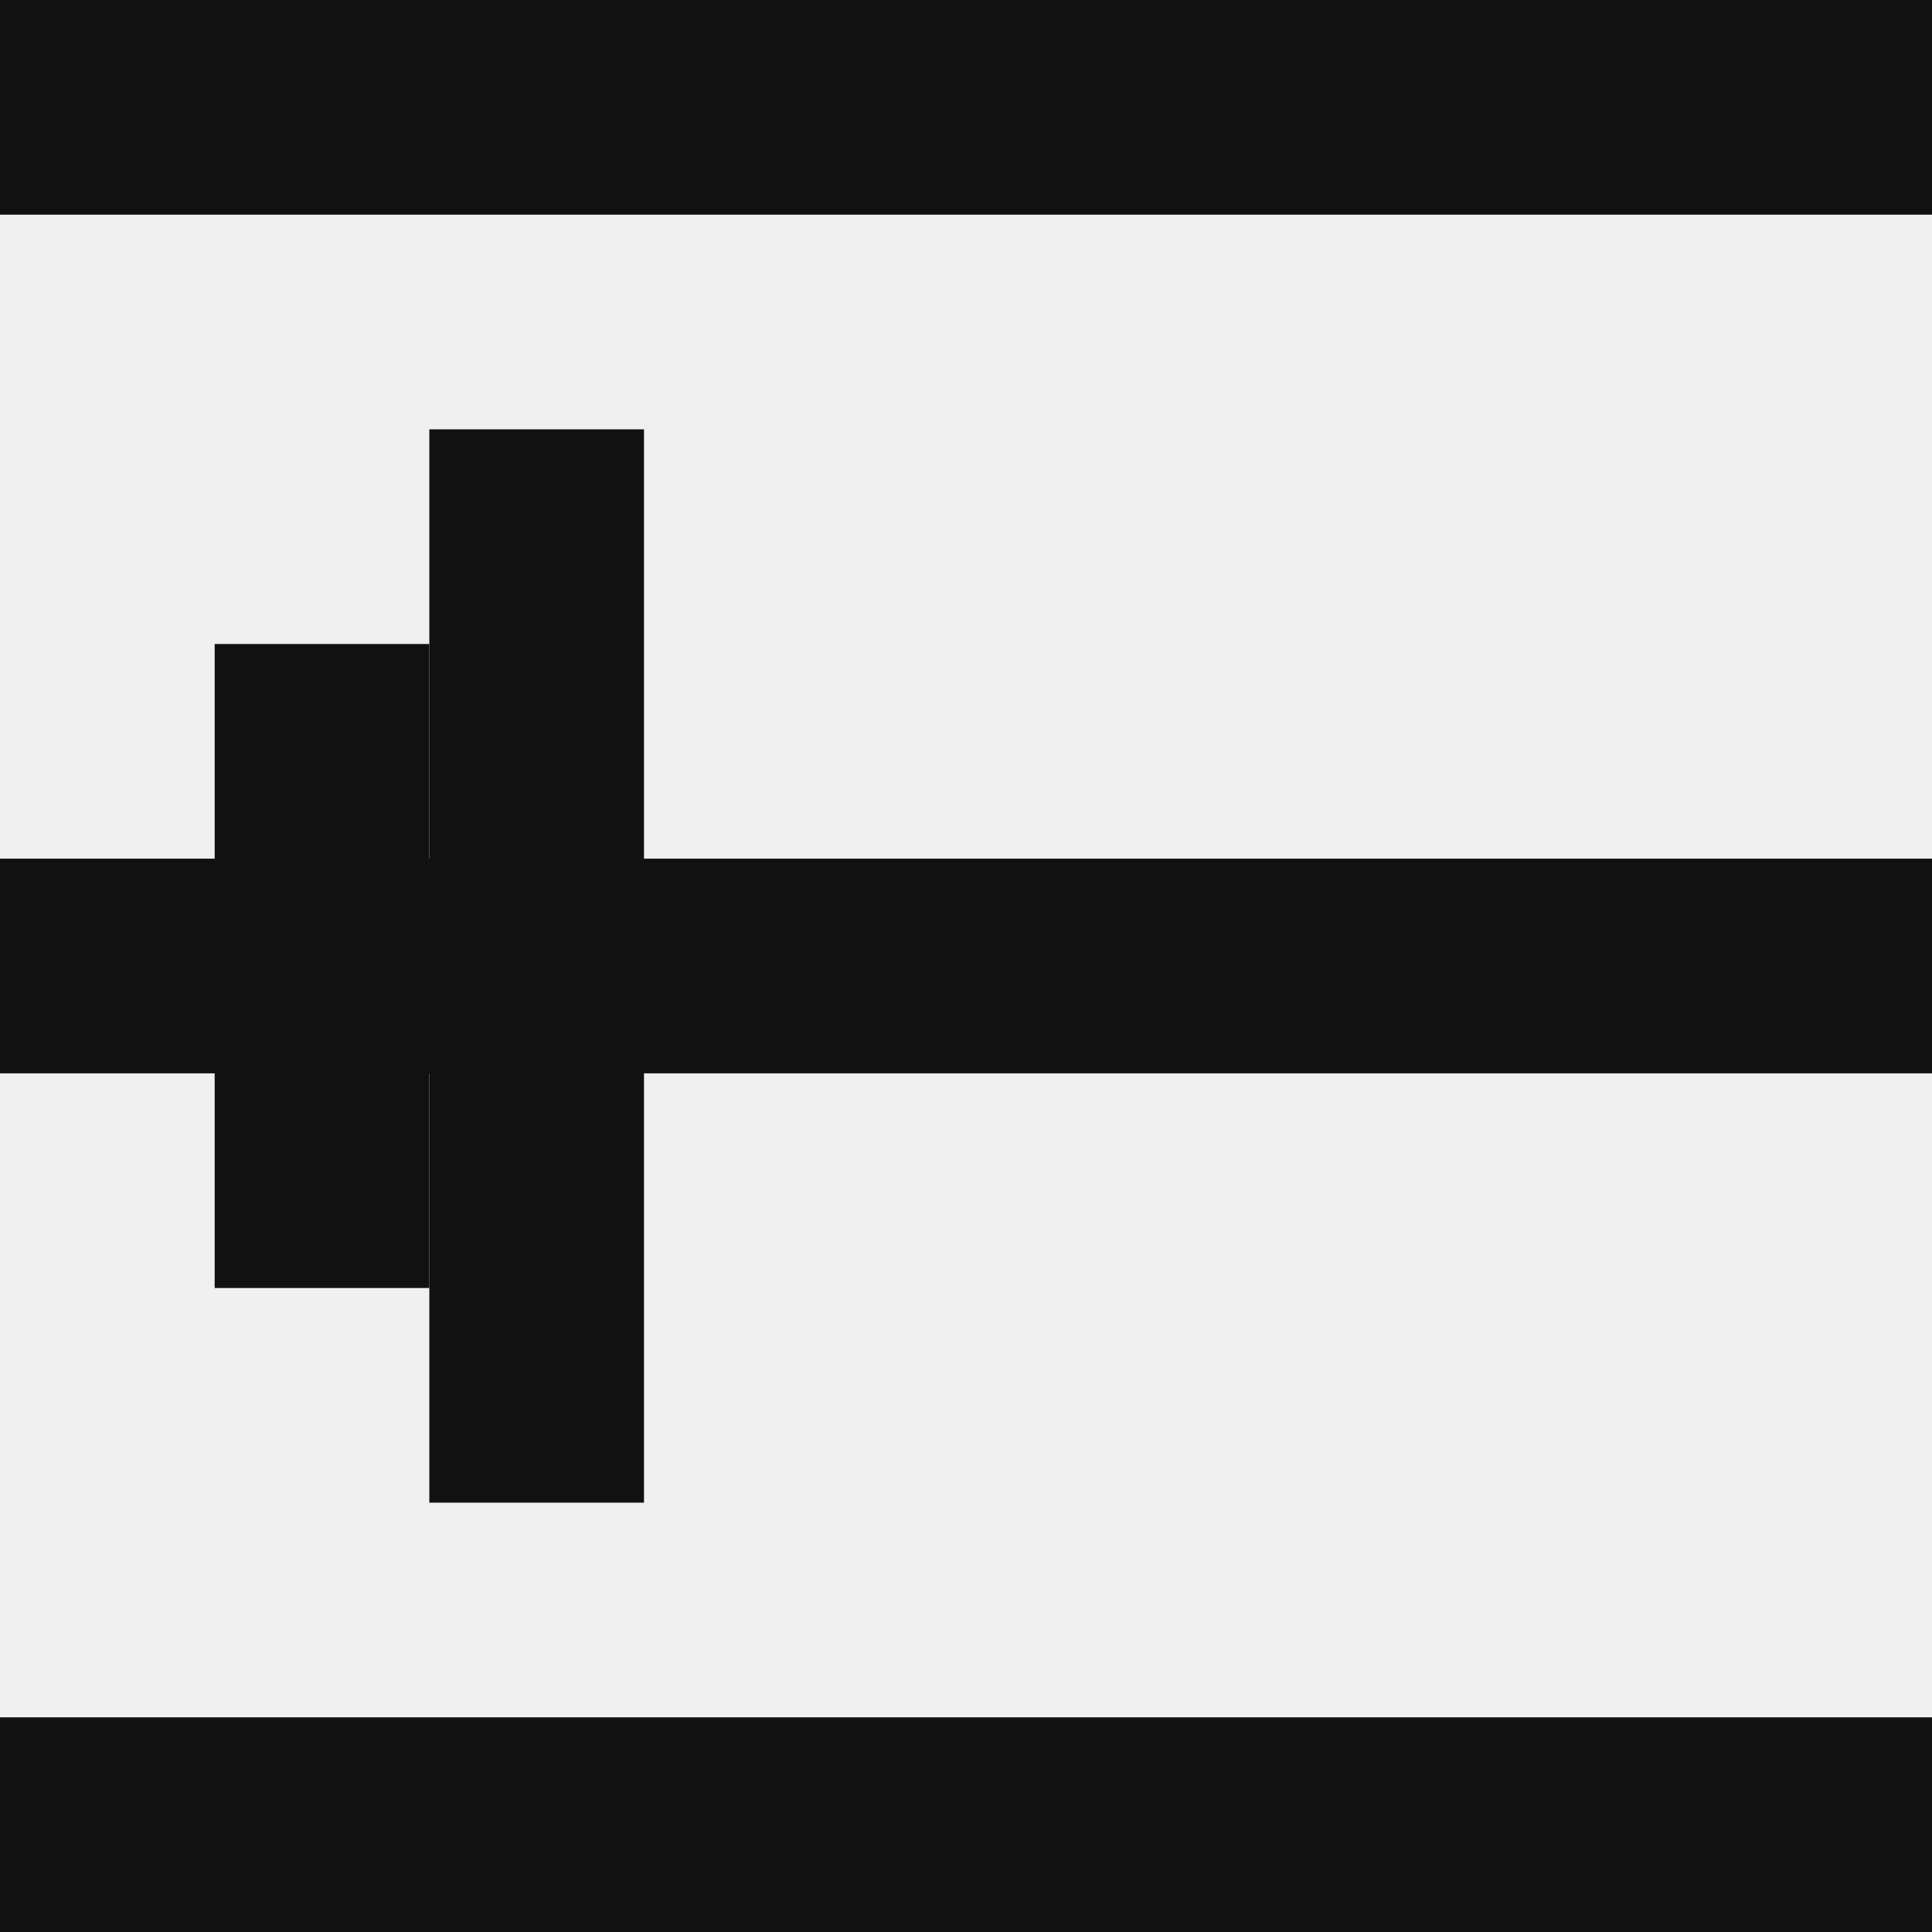
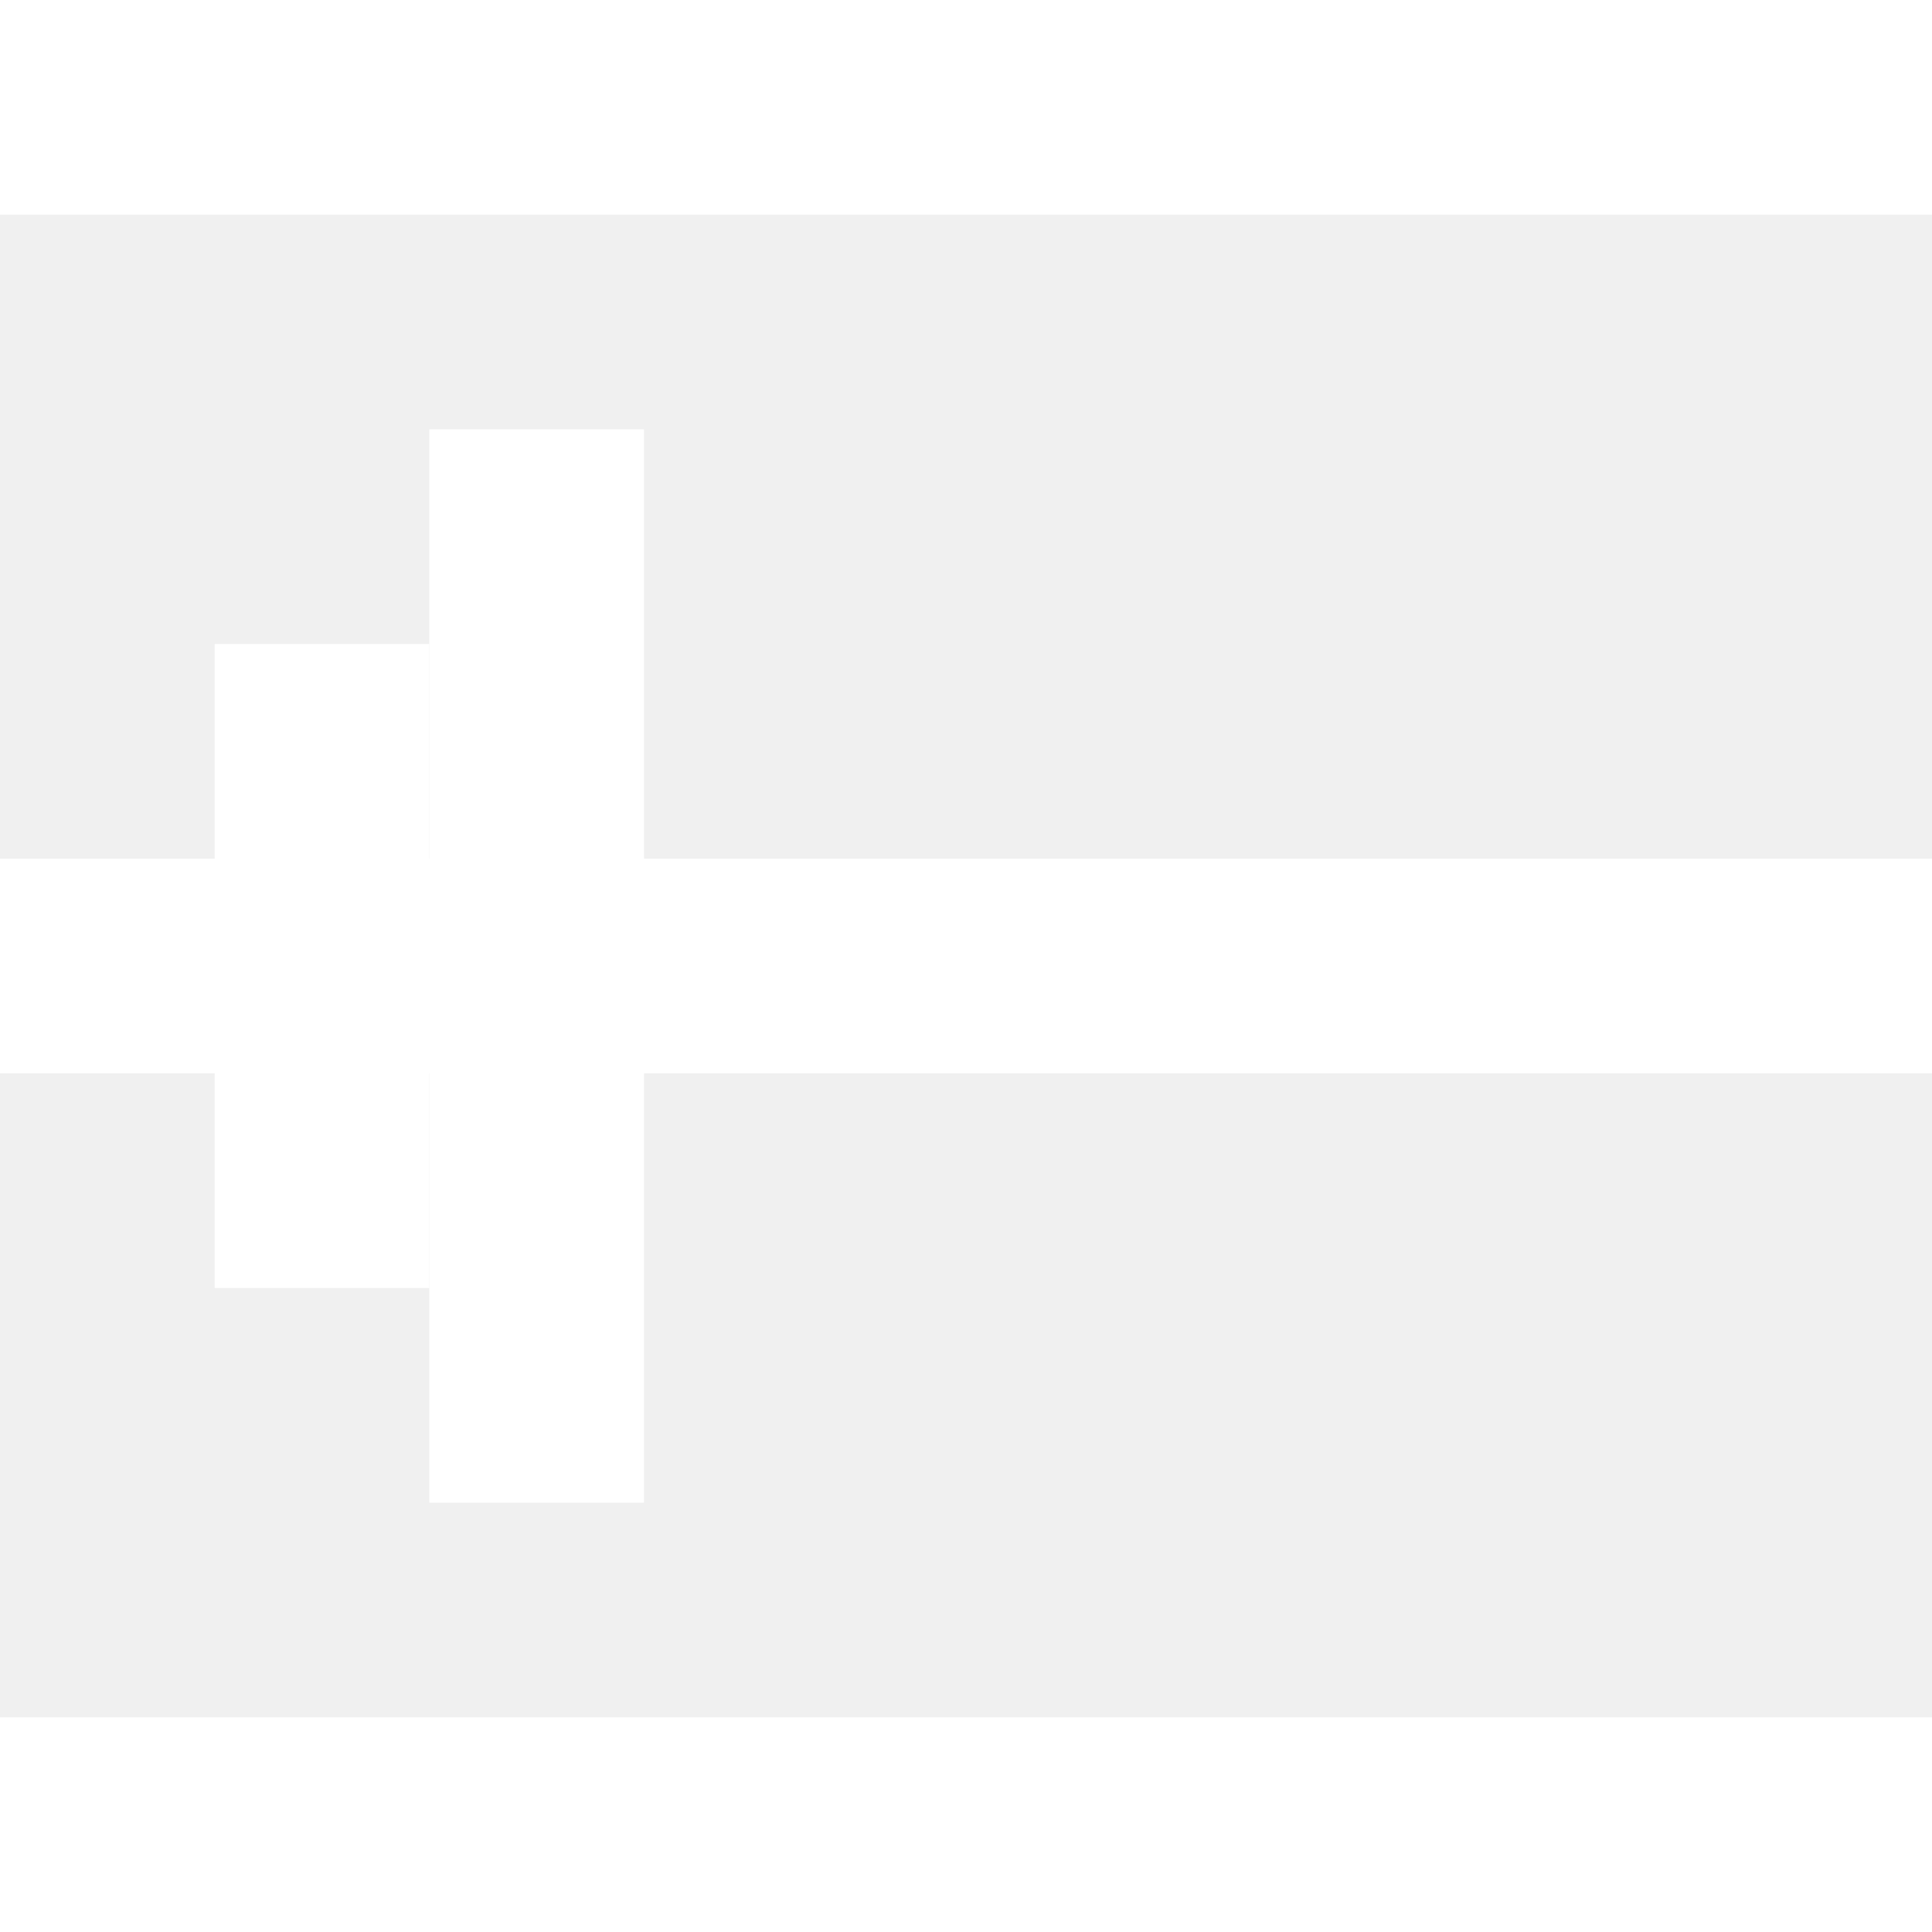
<svg xmlns="http://www.w3.org/2000/svg" width="90" height="90" viewBox="0 0 90 90" fill="none">
-   <path fill-rule="evenodd" clip-rule="evenodd" d="M90 10H0V0H90V10Z" fill="#111111" />
-   <path fill-rule="evenodd" clip-rule="evenodd" d="M90 50H0V40H90V50Z" fill="#111111" />
-   <path fill-rule="evenodd" clip-rule="evenodd" d="M90 90H0V80H90V90Z" fill="#111111" />
-   <path fill-rule="evenodd" clip-rule="evenodd" d="M10 60V30H20V60H10Z" fill="#111111" />
-   <path fill-rule="evenodd" clip-rule="evenodd" d="M20 70V20H30V70H20Z" fill="#111111" />
+   <path fill-rule="evenodd" clip-rule="evenodd" d="M90 10H0V0H90V10Z" fill="#ffffff" />
+   <path fill-rule="evenodd" clip-rule="evenodd" d="M90 50H0V40H90V50Z" fill="#ffffff" />
+   <path fill-rule="evenodd" clip-rule="evenodd" d="M90 90H0V80H90V90Z" fill="#ffffff" />
+   <path fill-rule="evenodd" clip-rule="evenodd" d="M10 60V30H20V60H10Z" fill="#ffffff" />
+   <path fill-rule="evenodd" clip-rule="evenodd" d="M20 70V20H30V70H20Z" fill="#ffffff" />
</svg>
